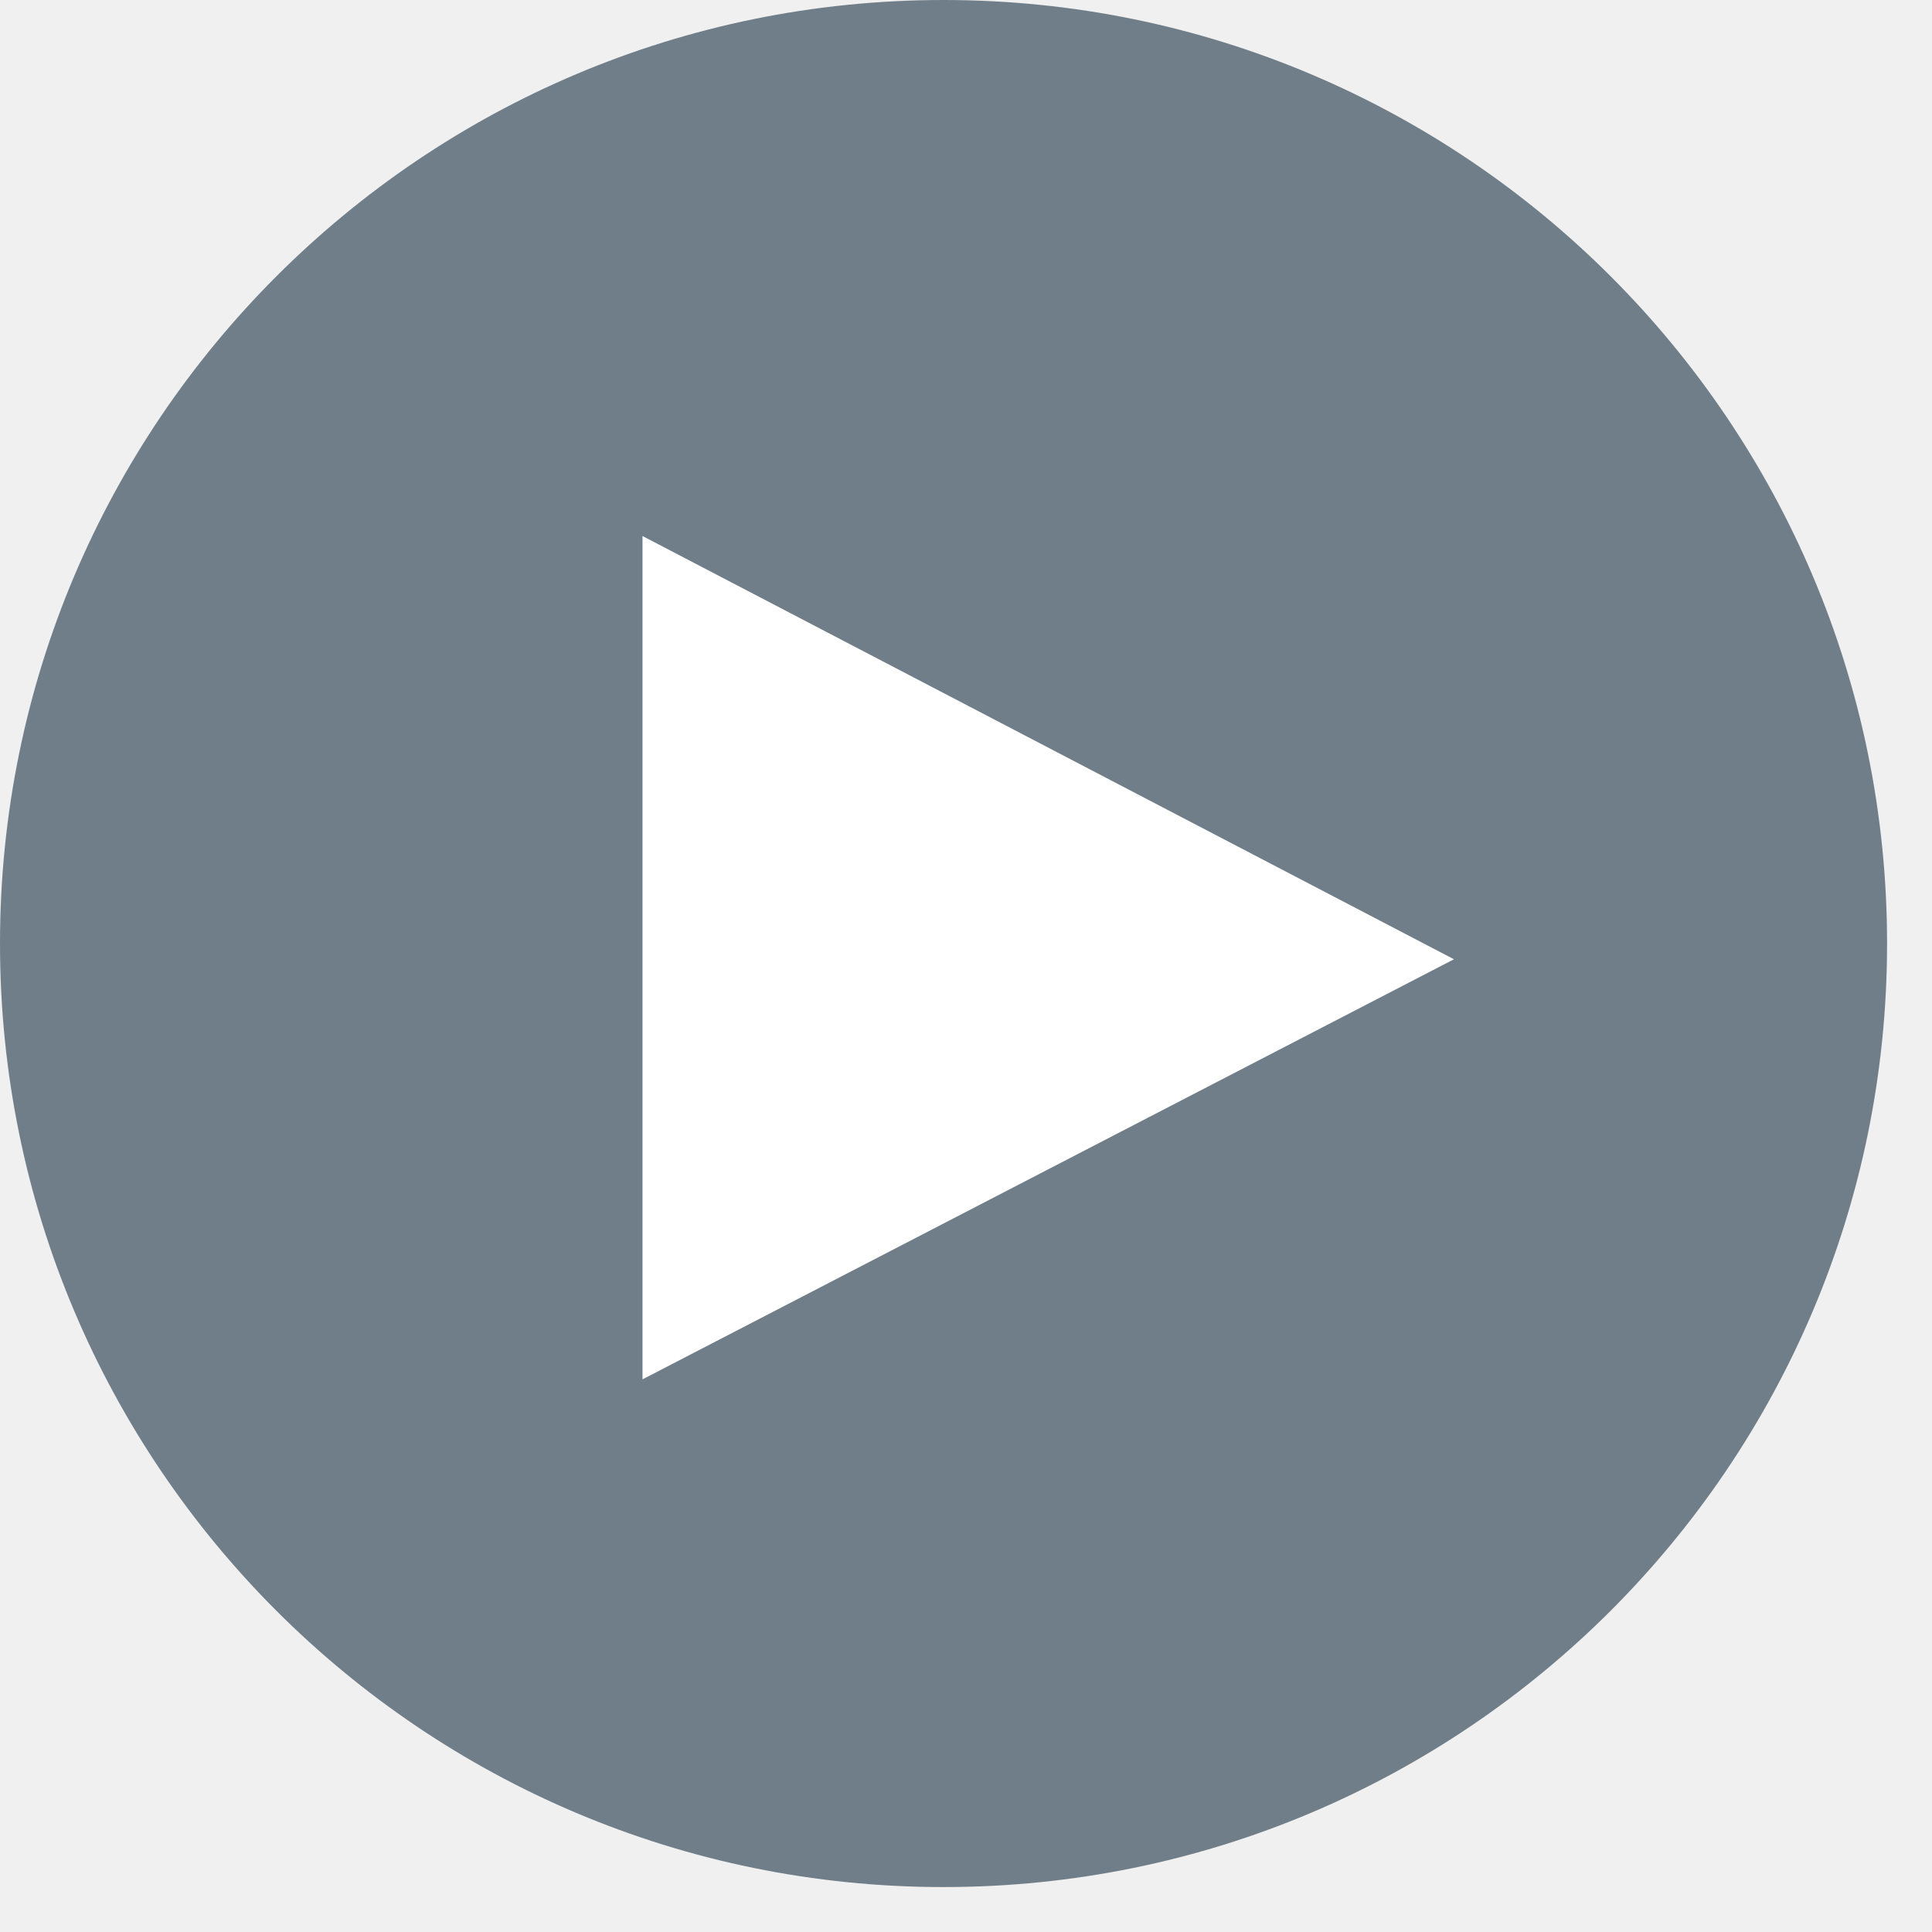
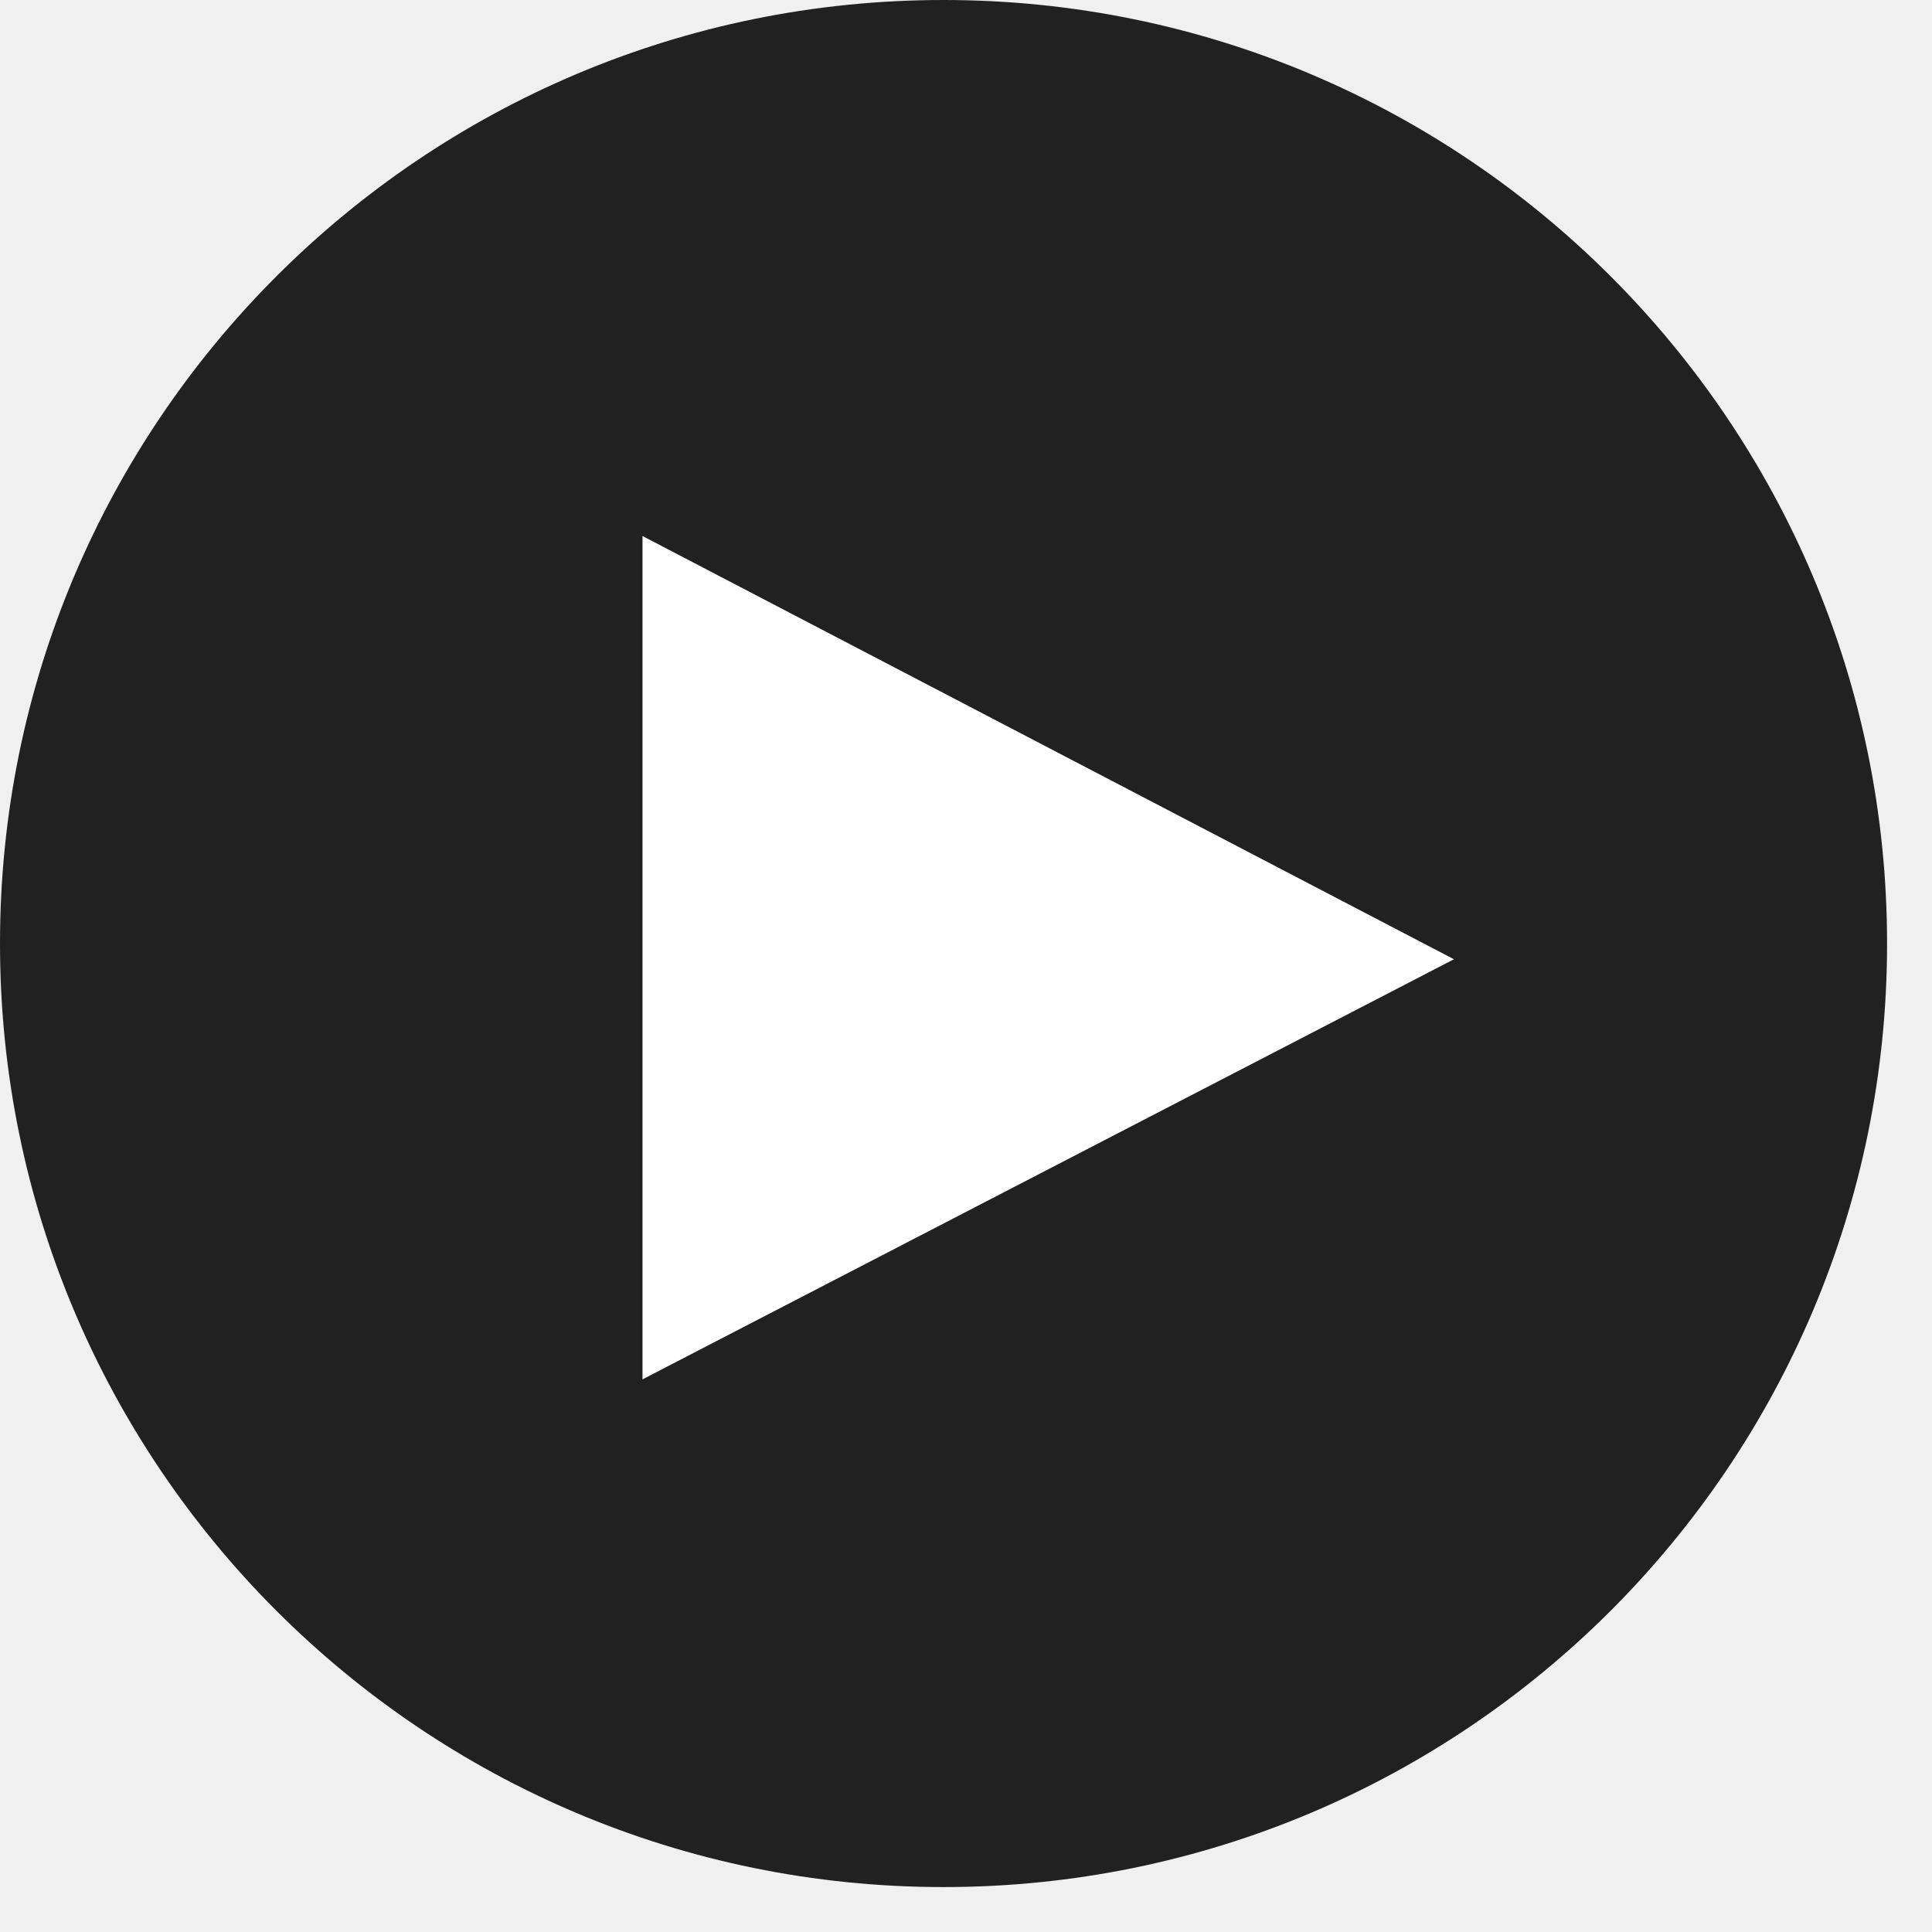
<svg xmlns="http://www.w3.org/2000/svg" width="43" height="43" alt="Youtube">
-   <circle cx="21" cy="21" r="21" fill="#707E89" />
+   <circle cx="21" cy="21" r="21" fill="#212121" />
  <path fill="#fff" d="M14.3 30.7l18.06-9.35-18.06-9.42V30.7z" />
</svg>
